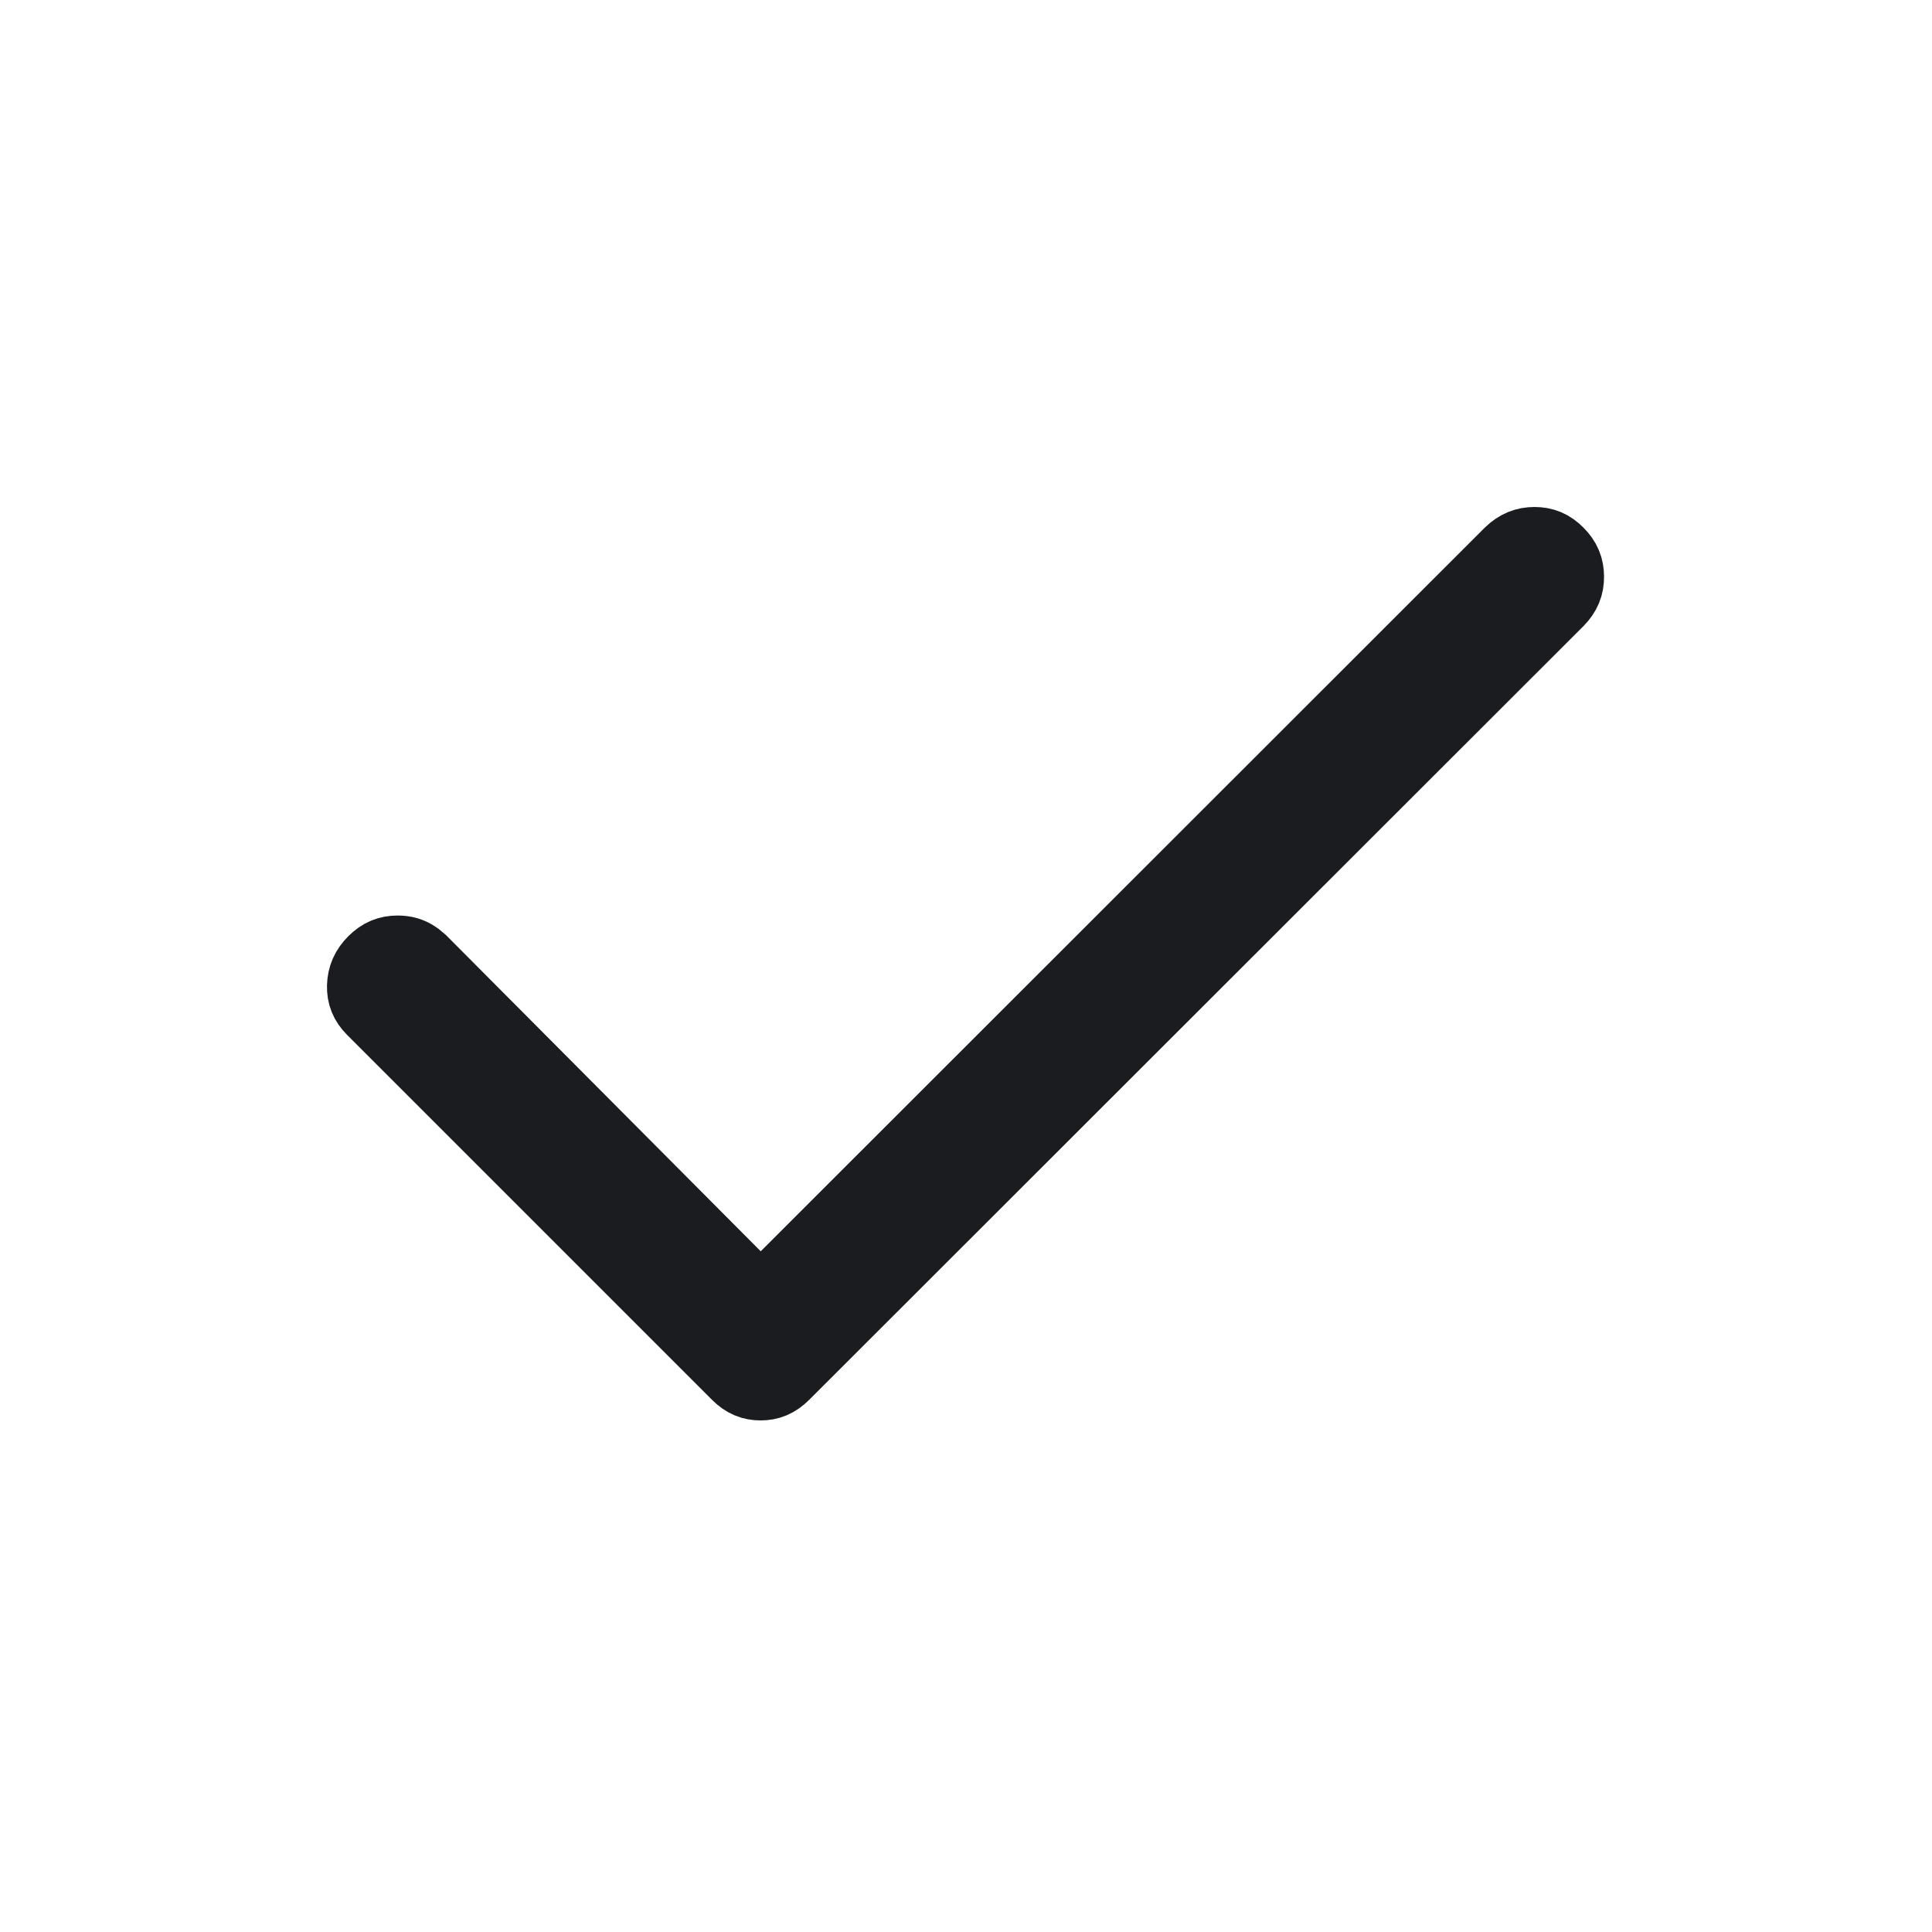
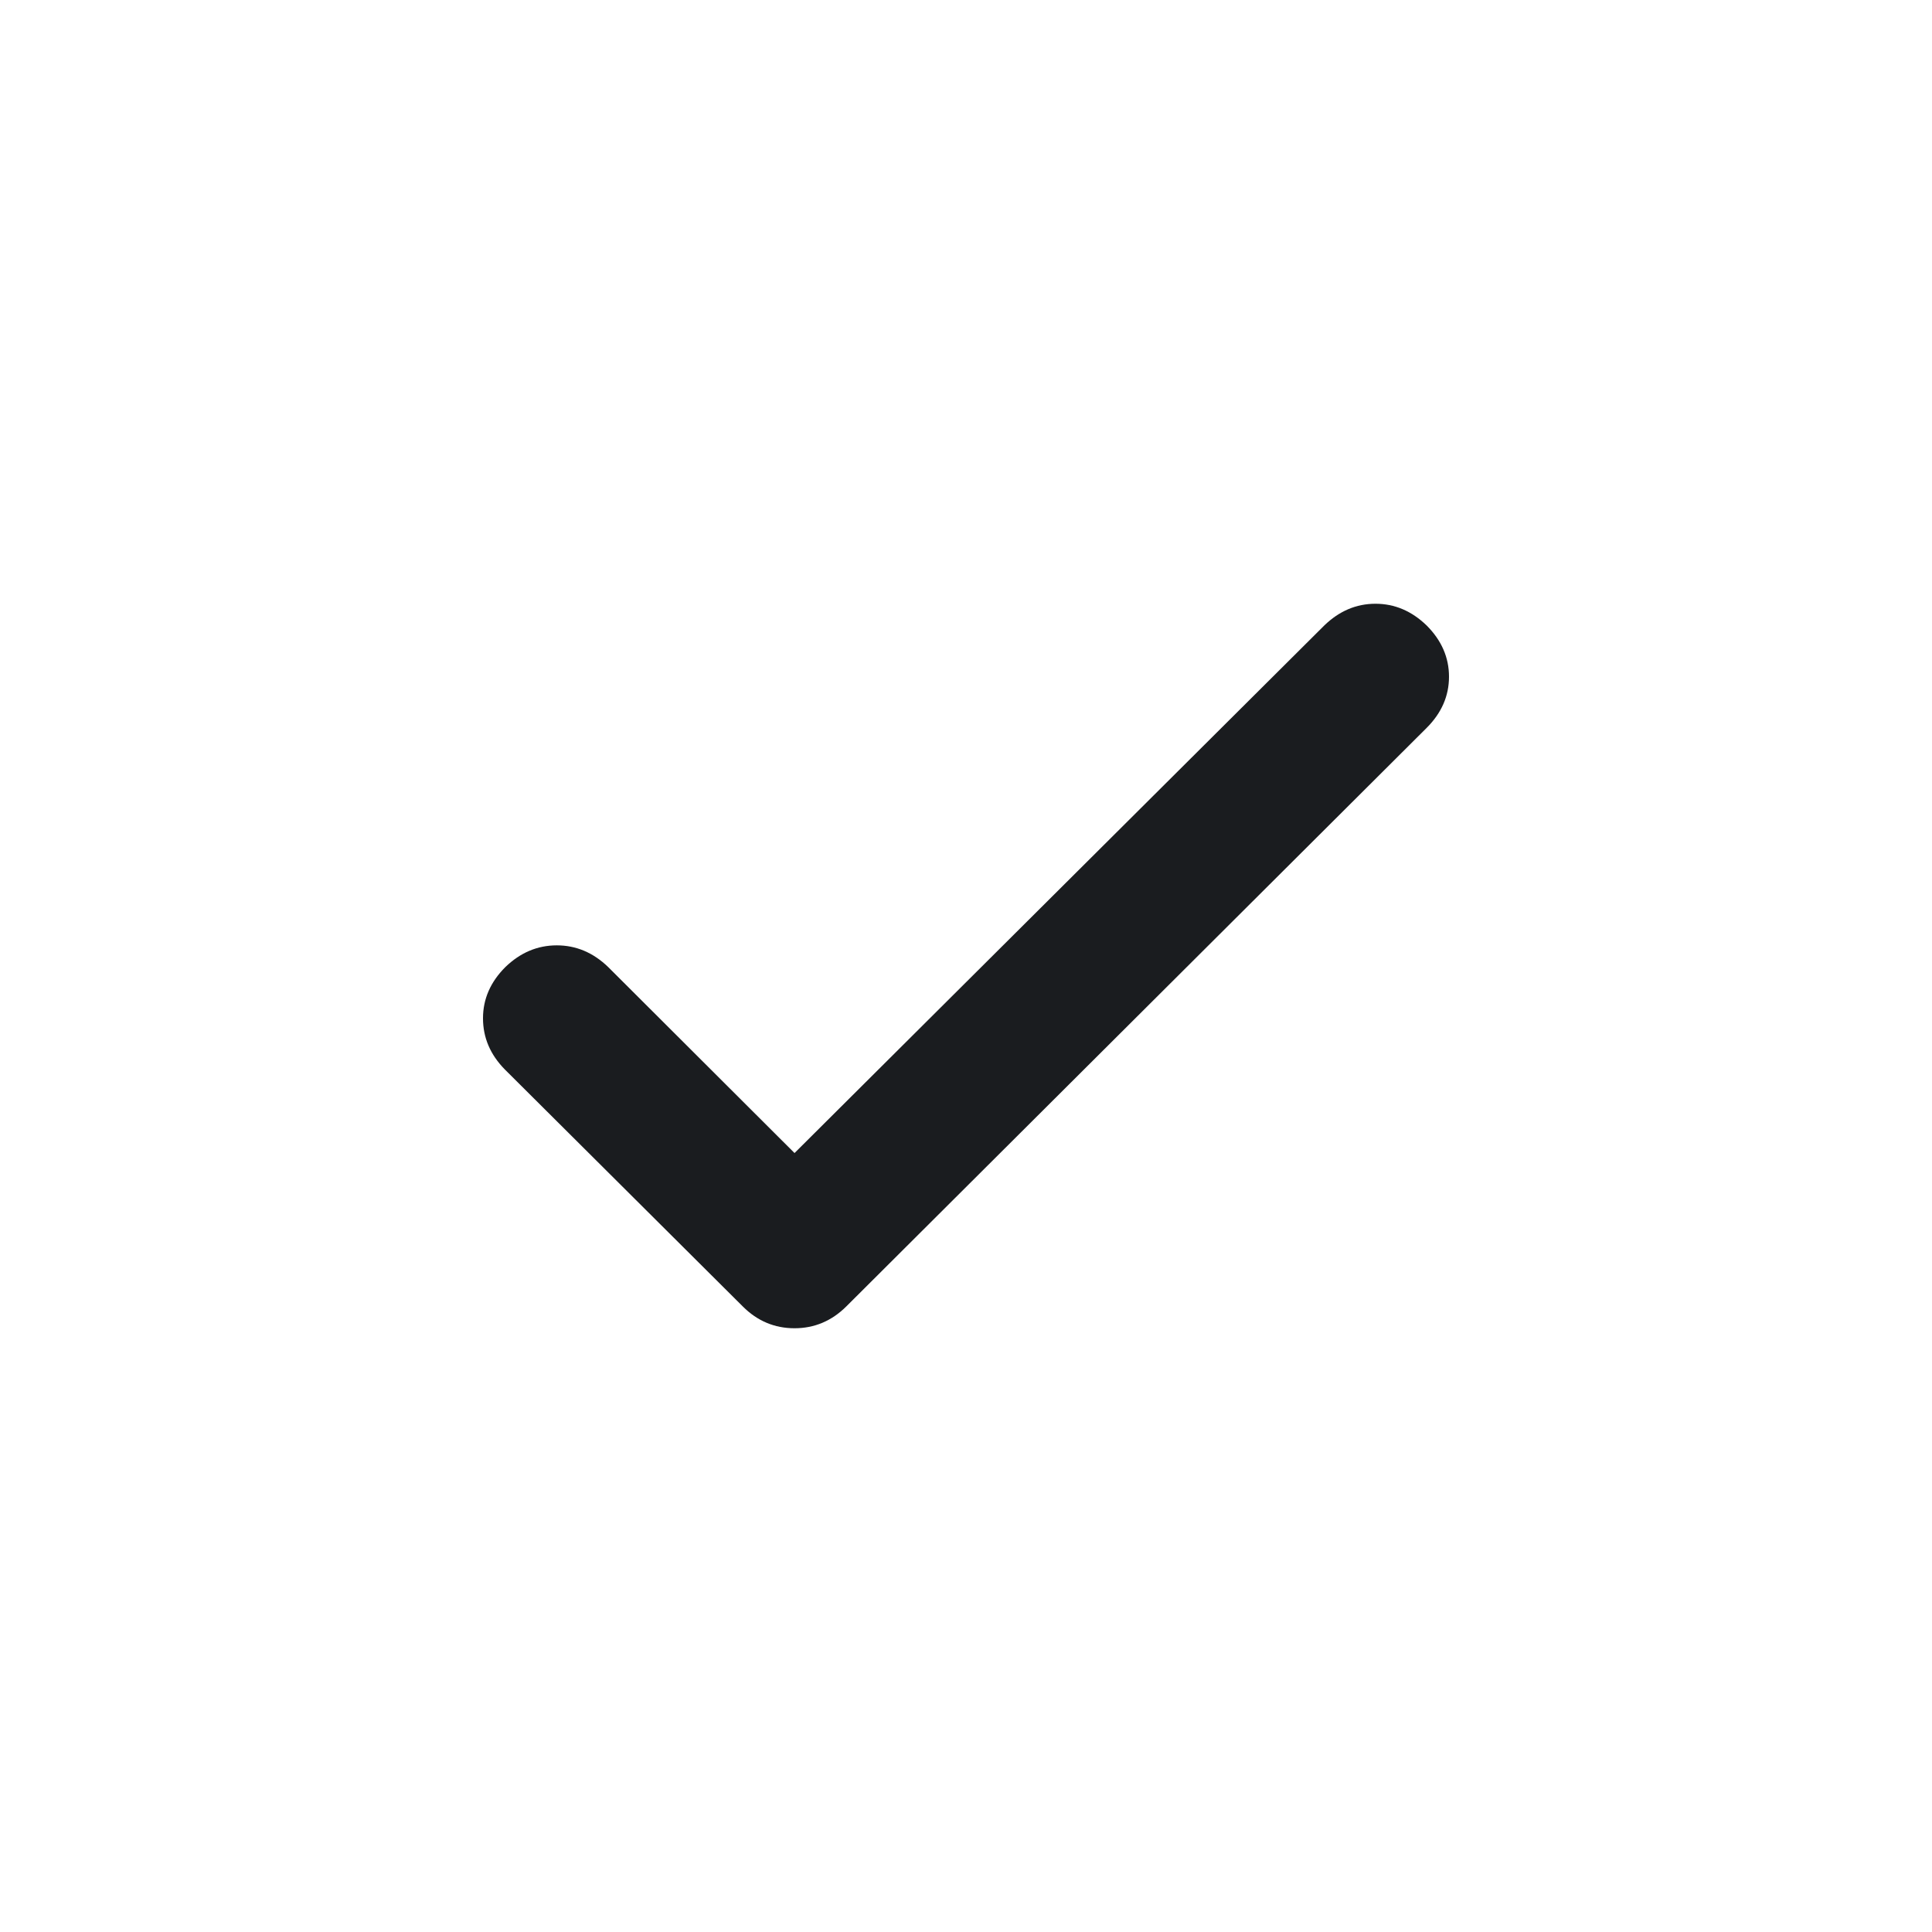
- <svg xmlns="http://www.w3.org/2000/svg" width="24" height="24" viewBox="0 0 24 24" fill="none">
-   <path d="M19.062 6.798C19.162 6.798 19.238 6.828 19.316 6.907C19.395 6.986 19.426 7.064 19.426 7.165C19.426 7.266 19.395 7.344 19.317 7.424L9.699 17.035C9.617 17.117 9.541 17.145 9.448 17.145C9.356 17.145 9.28 17.117 9.2 17.037L4.665 12.502C4.588 12.424 4.56 12.349 4.562 12.252C4.565 12.146 4.6 12.064 4.682 11.982C4.761 11.904 4.838 11.873 4.939 11.873C5.016 11.873 5.079 11.89 5.14 11.933L5.2 11.983L9.095 15.896L9.448 16.252L9.803 15.898L18.795 6.911C18.88 6.829 18.962 6.798 19.062 6.798Z" fill="#1A1C1F" stroke="#1A1C1F" />
+ <svg xmlns="http://www.w3.org/2000/svg" width="16" height="16" viewBox="0 0 16 16" fill="none">
+   <path d="M6.58 9.549L10.967 5.18C11.091 5.06 11.232 5 11.391 5C11.55 5 11.691 5.06 11.815 5.18C11.938 5.303 12 5.445 12 5.604C12 5.764 11.938 5.905 11.815 6.028L7.008 10.82C6.887 10.94 6.744 11 6.58 11C6.415 11 6.272 10.94 6.152 10.82L4.181 8.857C4.06 8.734 4 8.593 4 8.433C4 8.273 4.062 8.132 4.185 8.009C4.309 7.889 4.451 7.829 4.611 7.829C4.771 7.829 4.913 7.889 5.037 8.009L6.58 9.549Z" fill="#1A1C1F" />
</svg>
